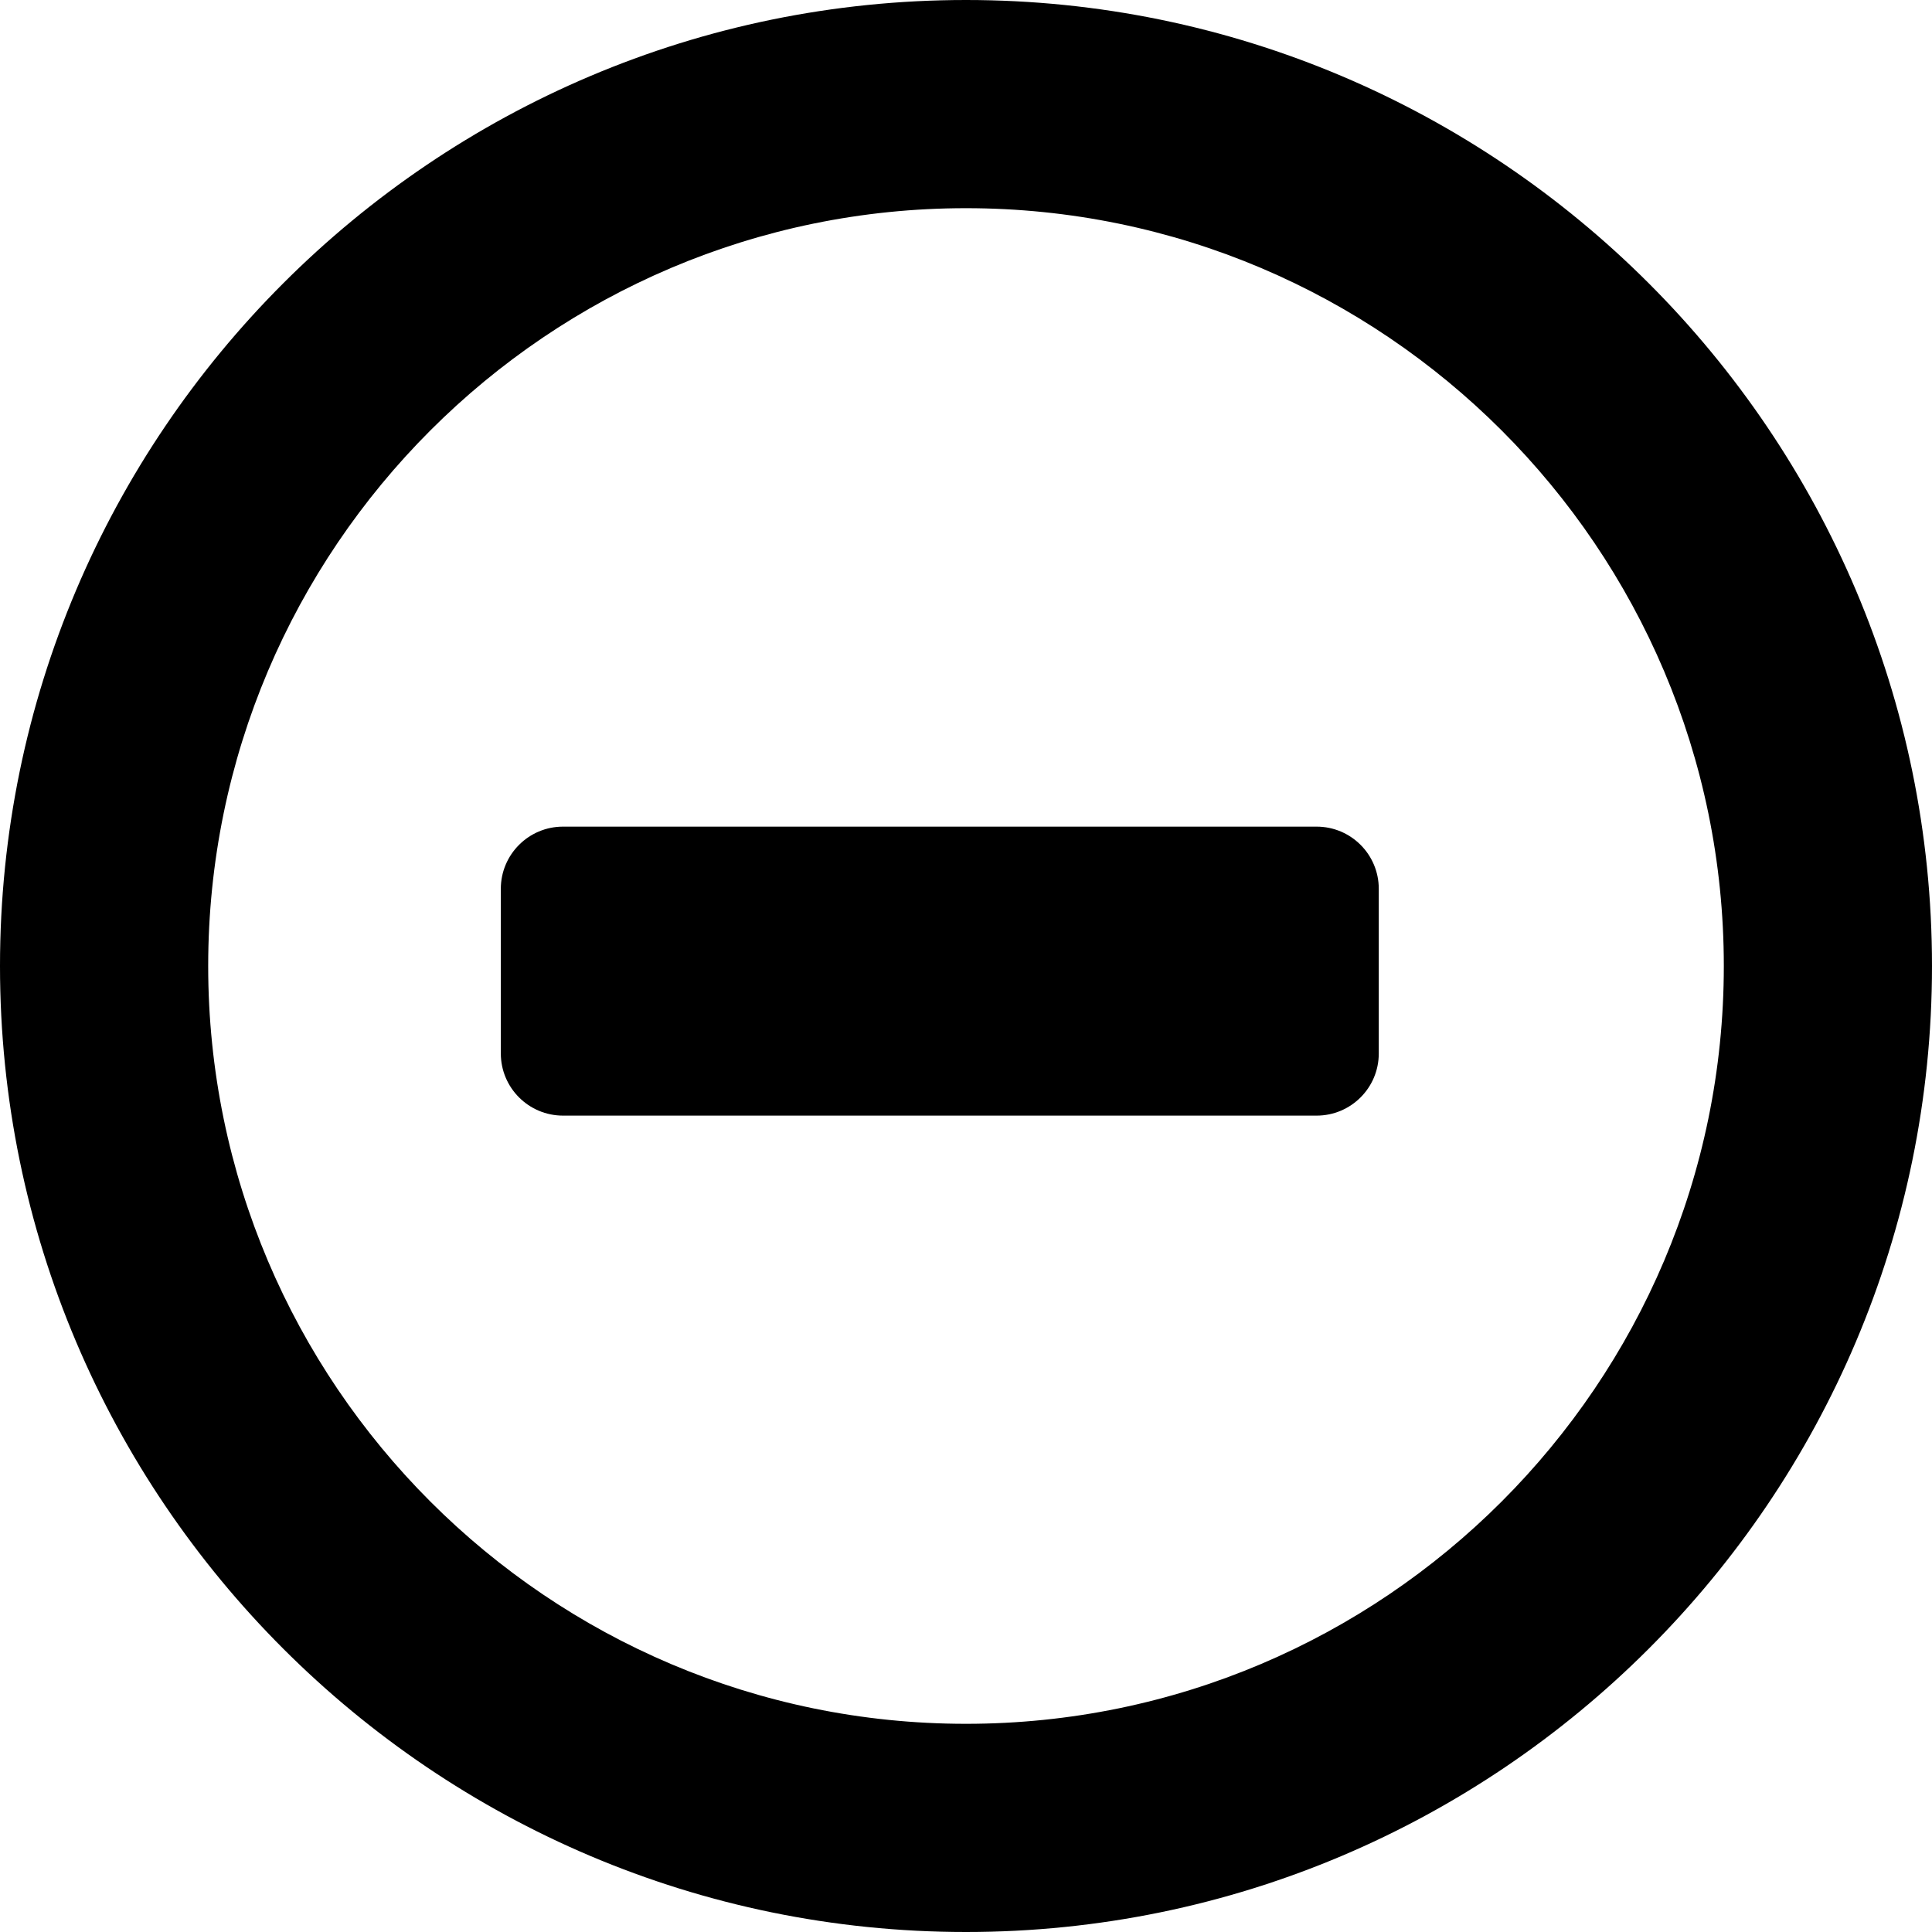
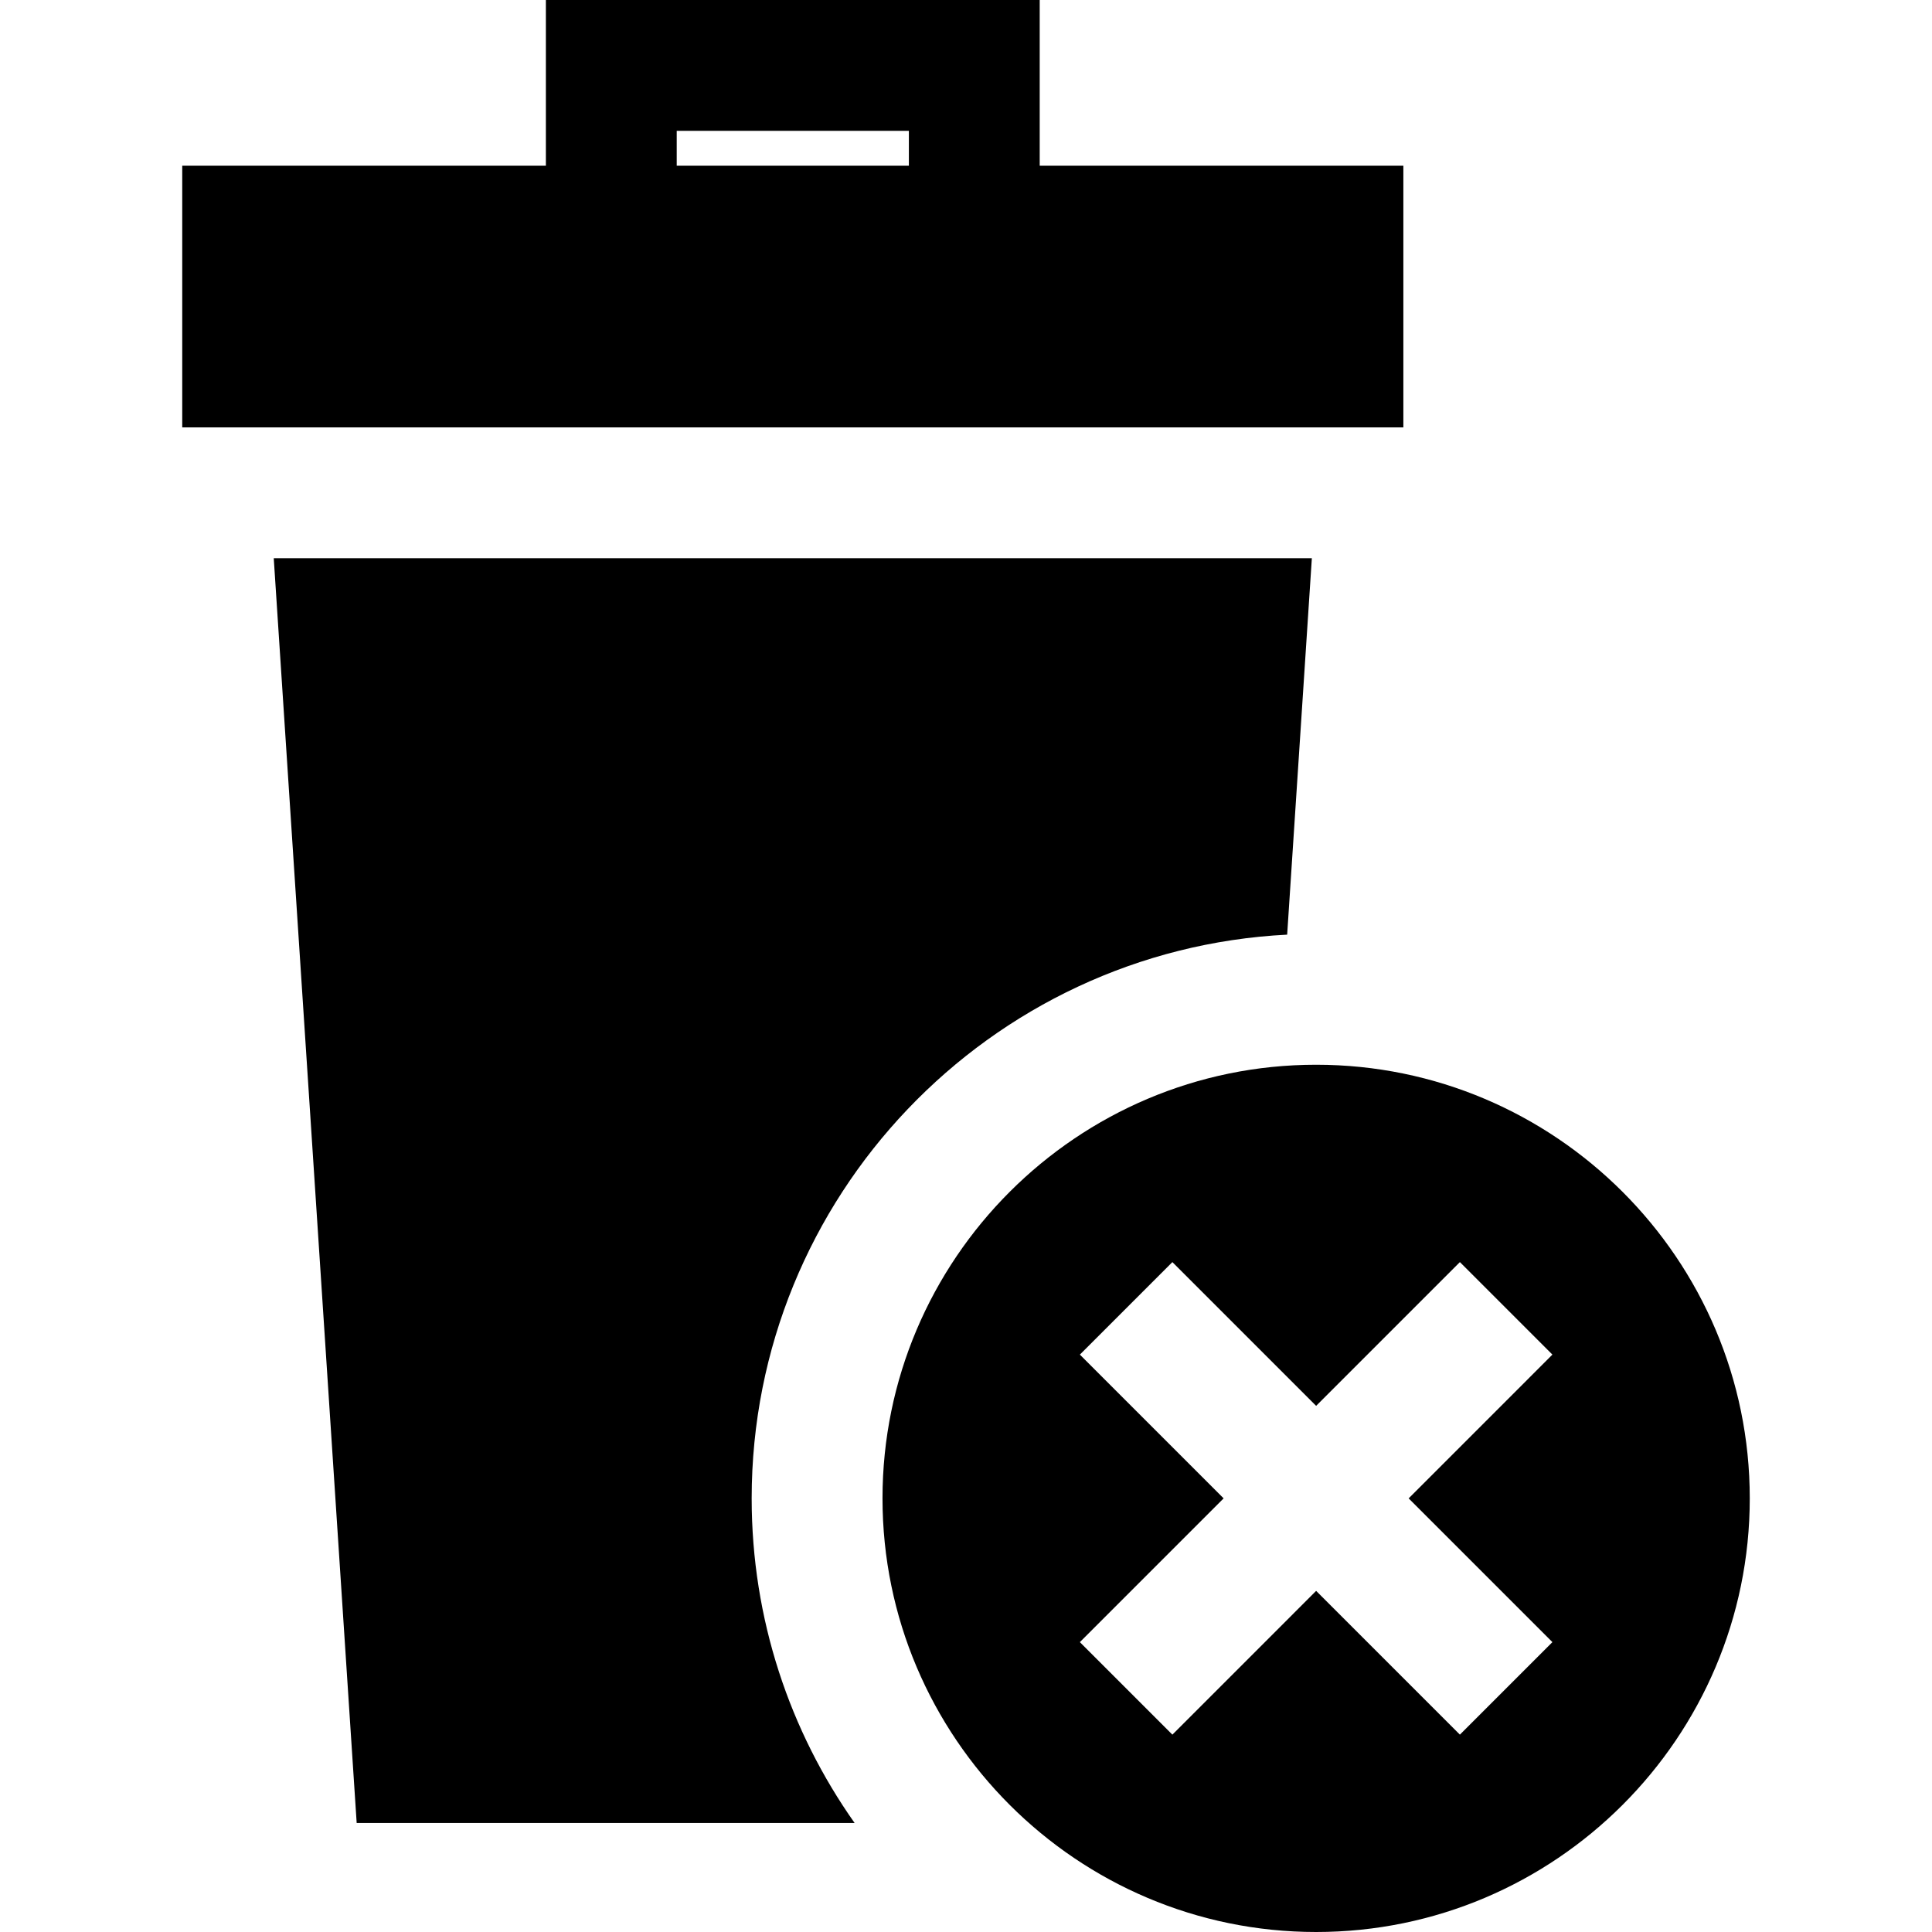
- <svg xmlns="http://www.w3.org/2000/svg" version="1.1" id="Capa_1" x="0px" y="0px" viewBox="0 0 494.585 494.585" style="enable-background:new 0 0 494.585 494.585;" xml:space="preserve">
-   <g id="XMLID_503_">
-     <path id="XMLID_507_" d="M337.049,211.615H144.124c-8.78,0-15.915,7.135-15.915,15.915v42.15c0,8.788,7.135,15.914,15.915,15.914   h192.925c8.788,0,15.913-7.126,15.913-15.914v-42.15C352.962,218.75,345.837,211.615,337.049,211.615z" />
-     <path id="XMLID_504_" d="M247.293,0C110.94,0,0,110.94,0,247.293s110.94,247.292,247.292,247.292   c136.353,0,247.292-110.94,247.292-247.292S383.646,0,247.293,0z M247.293,441.29c-106.969,0-193.997-87.028-193.997-193.997   c0-106.97,87.028-193.998,193.997-193.998c106.97,0,193.998,87.028,193.998,193.998C441.29,354.263,354.263,441.29,247.293,441.29z   " />
+ <svg xmlns="http://www.w3.org/2000/svg" version="1.1" id="Layer_1" x="0px" y="0px" viewBox="0 0 443 443" style="enable-background:new 0 0 443 443;" xml:space="preserve">
+   <g>
+     <path d="M321.785,38h-83.384V0H125.169v38H41.785v60h280V38z M155.169,30h53.232v8h-53.232V30z" />
+     <path d="M295.142,214.31l5.66-86.31H62.769l19.016,290h114.172c-14.861-21.067-23.602-46.746-23.602-74.43   C172.355,274.43,226.849,217.779,295.142,214.31z" />
+     <path d="M301.785,244.141c-54.826,0-99.43,44.604-99.43,99.429S246.959,443,301.785,443s99.43-44.604,99.43-99.43   S356.611,244.141,301.785,244.141z M355.961,376.533l-21.213,21.213l-32.963-32.963l-32.963,32.963l-21.213-21.213l32.963-32.963   l-32.963-32.963l21.213-21.213l32.963,32.963l32.963-32.963l21.213,21.213l-32.963,32.963L355.961,376.533z" />
  </g>
  <g>
</g>
  <g>
</g>
  <g>
</g>
  <g>
</g>
  <g>
</g>
  <g>
</g>
  <g>
</g>
  <g>
</g>
  <g>
</g>
  <g>
</g>
  <g>
</g>
  <g>
</g>
  <g>
</g>
  <g>
</g>
  <g>
</g>
</svg>
